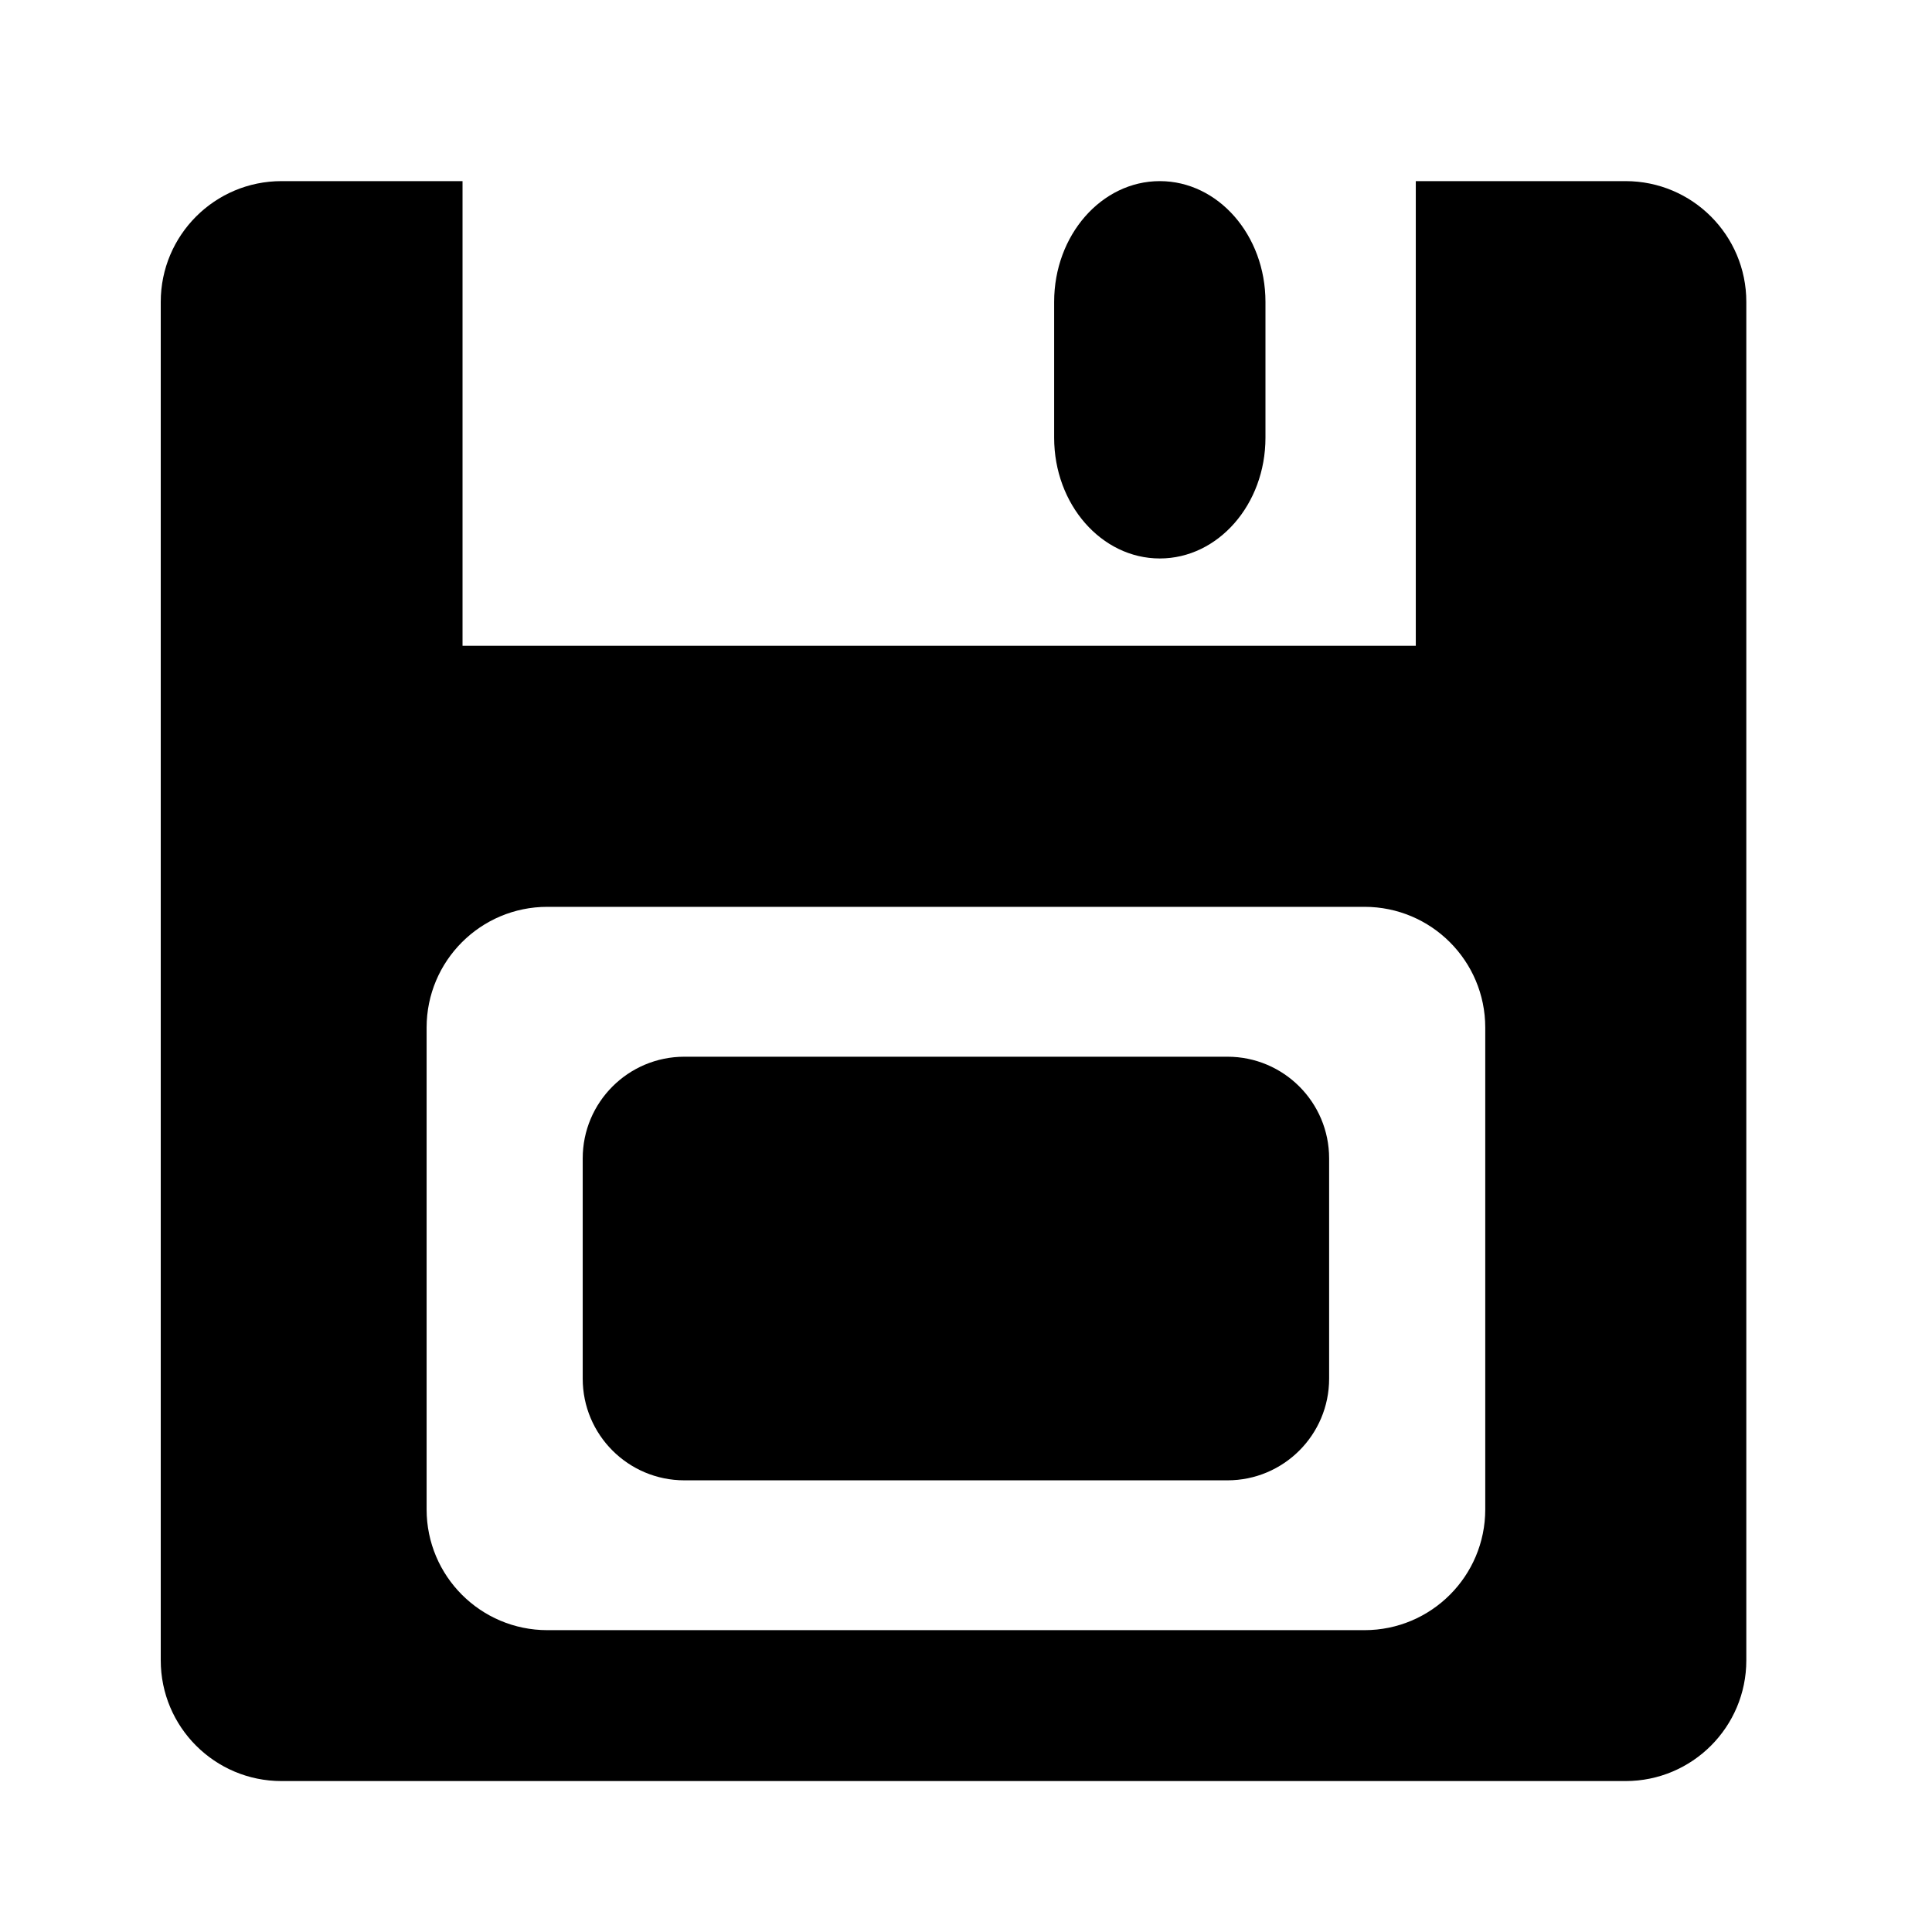
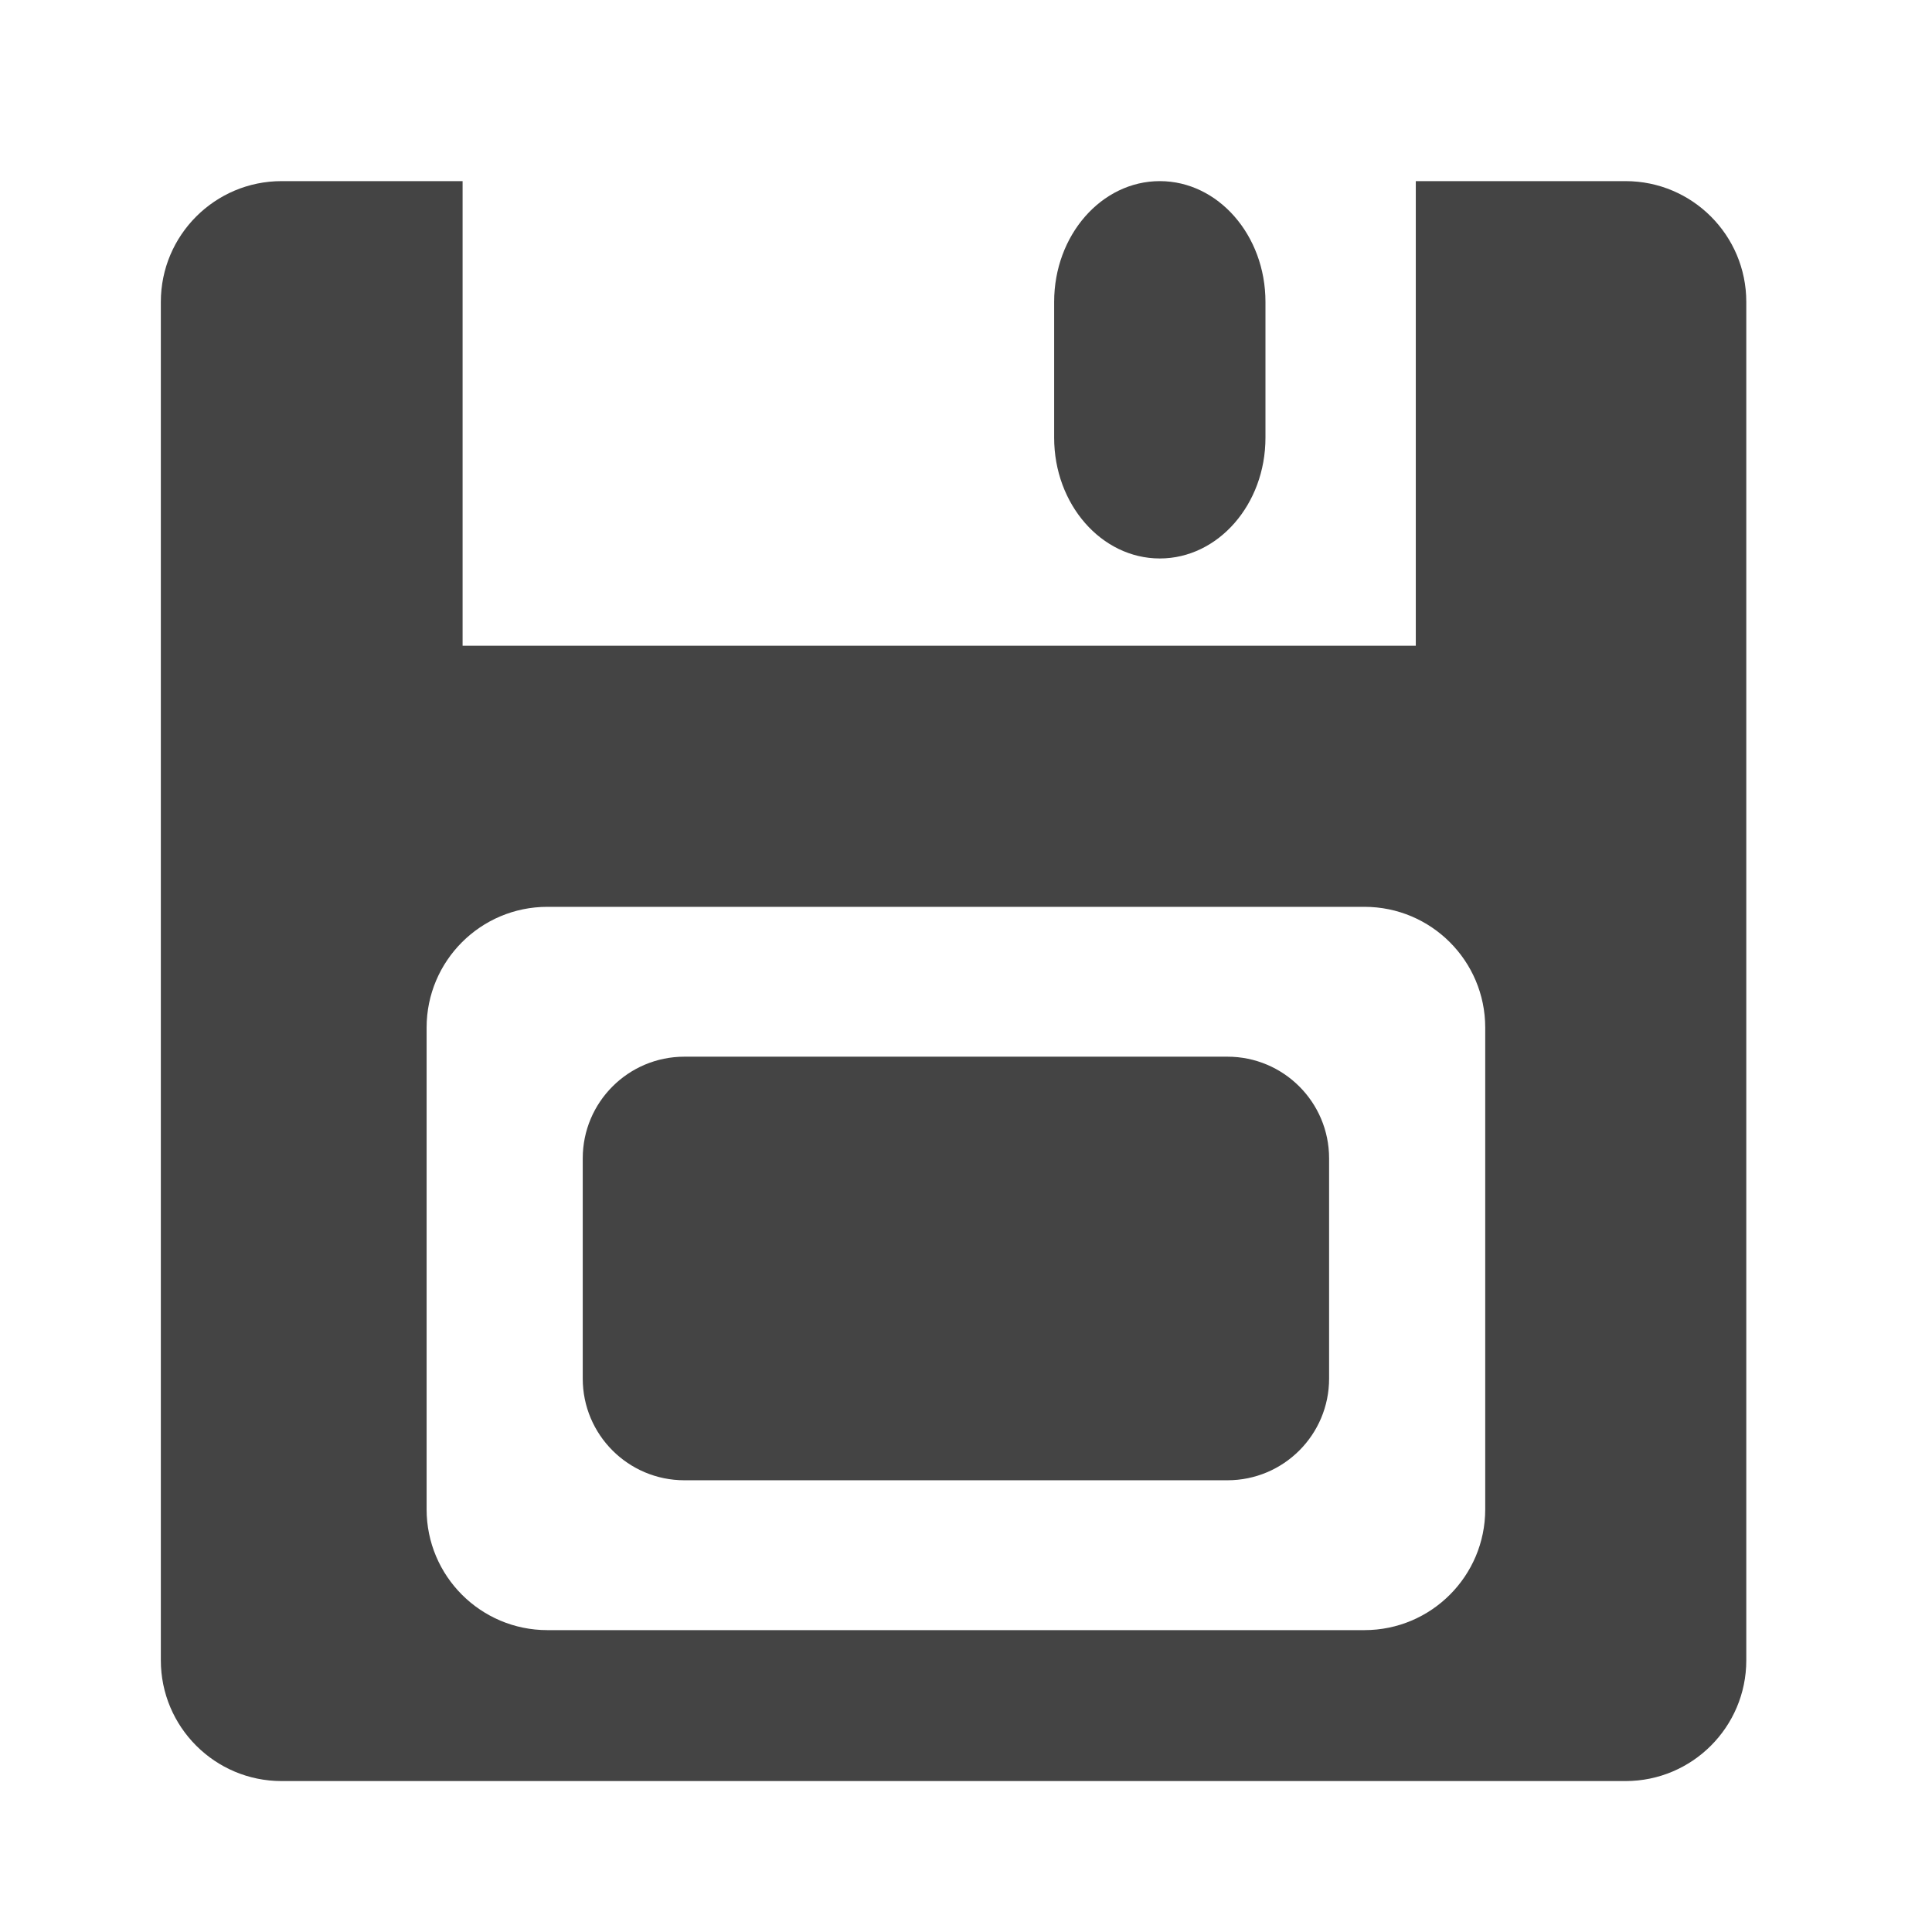
- <svg xmlns="http://www.w3.org/2000/svg" version="1.1" id="Capa_1" x="0px" y="0px" width="64px" height="64px" viewBox="0 0 64 64" enable-background="new 0 0 64 64" xml:space="preserve">
-   <path d="M9.325,59h44.524c2.209,0,4-1.791,4-4V10c0-2.209-1.791-4-4-4H46.9v15.393H15.322V6H9.325c-2.209,0-4,1.791-4,4v45  C5.325,57.209,7.116,59,9.325,59z M14.132,34.04c0-2.209,1.791-4,4-4h27.069c2.209,0,4,1.791,4,4v15.961c0,2.209-1.791,4-4,4H18.132  c-2.209,0-4-1.791-4-4V34.04z" />
-   <path d="M22.672,49.038H40.66c1.861,0,3.369-1.508,3.369-3.369v-7.295c0-1.861-1.508-3.369-3.369-3.369H22.672  c-1.861,0-3.369,1.508-3.369,3.369v7.295C19.303,47.53,20.811,49.038,22.672,49.038z" />
-   <path d="M34.92,10v4.5c0,2.209,1.567,4,3.5,4s3.5-1.791,3.5-4V10c0-2.209-1.567-4-3.5-4S34.92,7.791,34.92,10z" />
+ <svg xmlns="http://www.w3.org/2000/svg" version="1.1" width="16" height="16" viewBox="0 0 16 16">
+   <path d="M2.331 14.75h11.131c0.552 0 1-0.448 1-1v-11.25c0-0.552-0.448-1-1-1h-1.737v3.848h-7.894v-3.848h-1.499c-0.552 0-1 0.448-1 1v11.25c0 0.552 0.448 1 1 1zM3.533 8.51c0-0.552 0.448-1 1-1h6.767c0.552 0 1 0.448 1 1v3.99c0 0.552-0.448 1-1 1h-6.767c-0.552 0-1-0.448-1-1v-3.99z" fill="#444444" />
+   <path d="M5.668 12.259h4.497c0.465 0 0.842-0.377 0.842-0.842v-1.824c0-0.465-0.377-0.842-0.842-0.842h-4.497c-0.465 0-0.842 0.377-0.842 0.842v1.824c0 0.465 0.377 0.842 0.842 0.842z" fill="#444444" />
+   <path d="M8.73 2.5v1.125c0 0.552 0.392 1 0.875 1s0.875-0.448 0.875-1v-1.125c0-0.552-0.392-1-0.875-1s-0.875 0.448-0.875 1z" fill="#444444" />
</svg>
